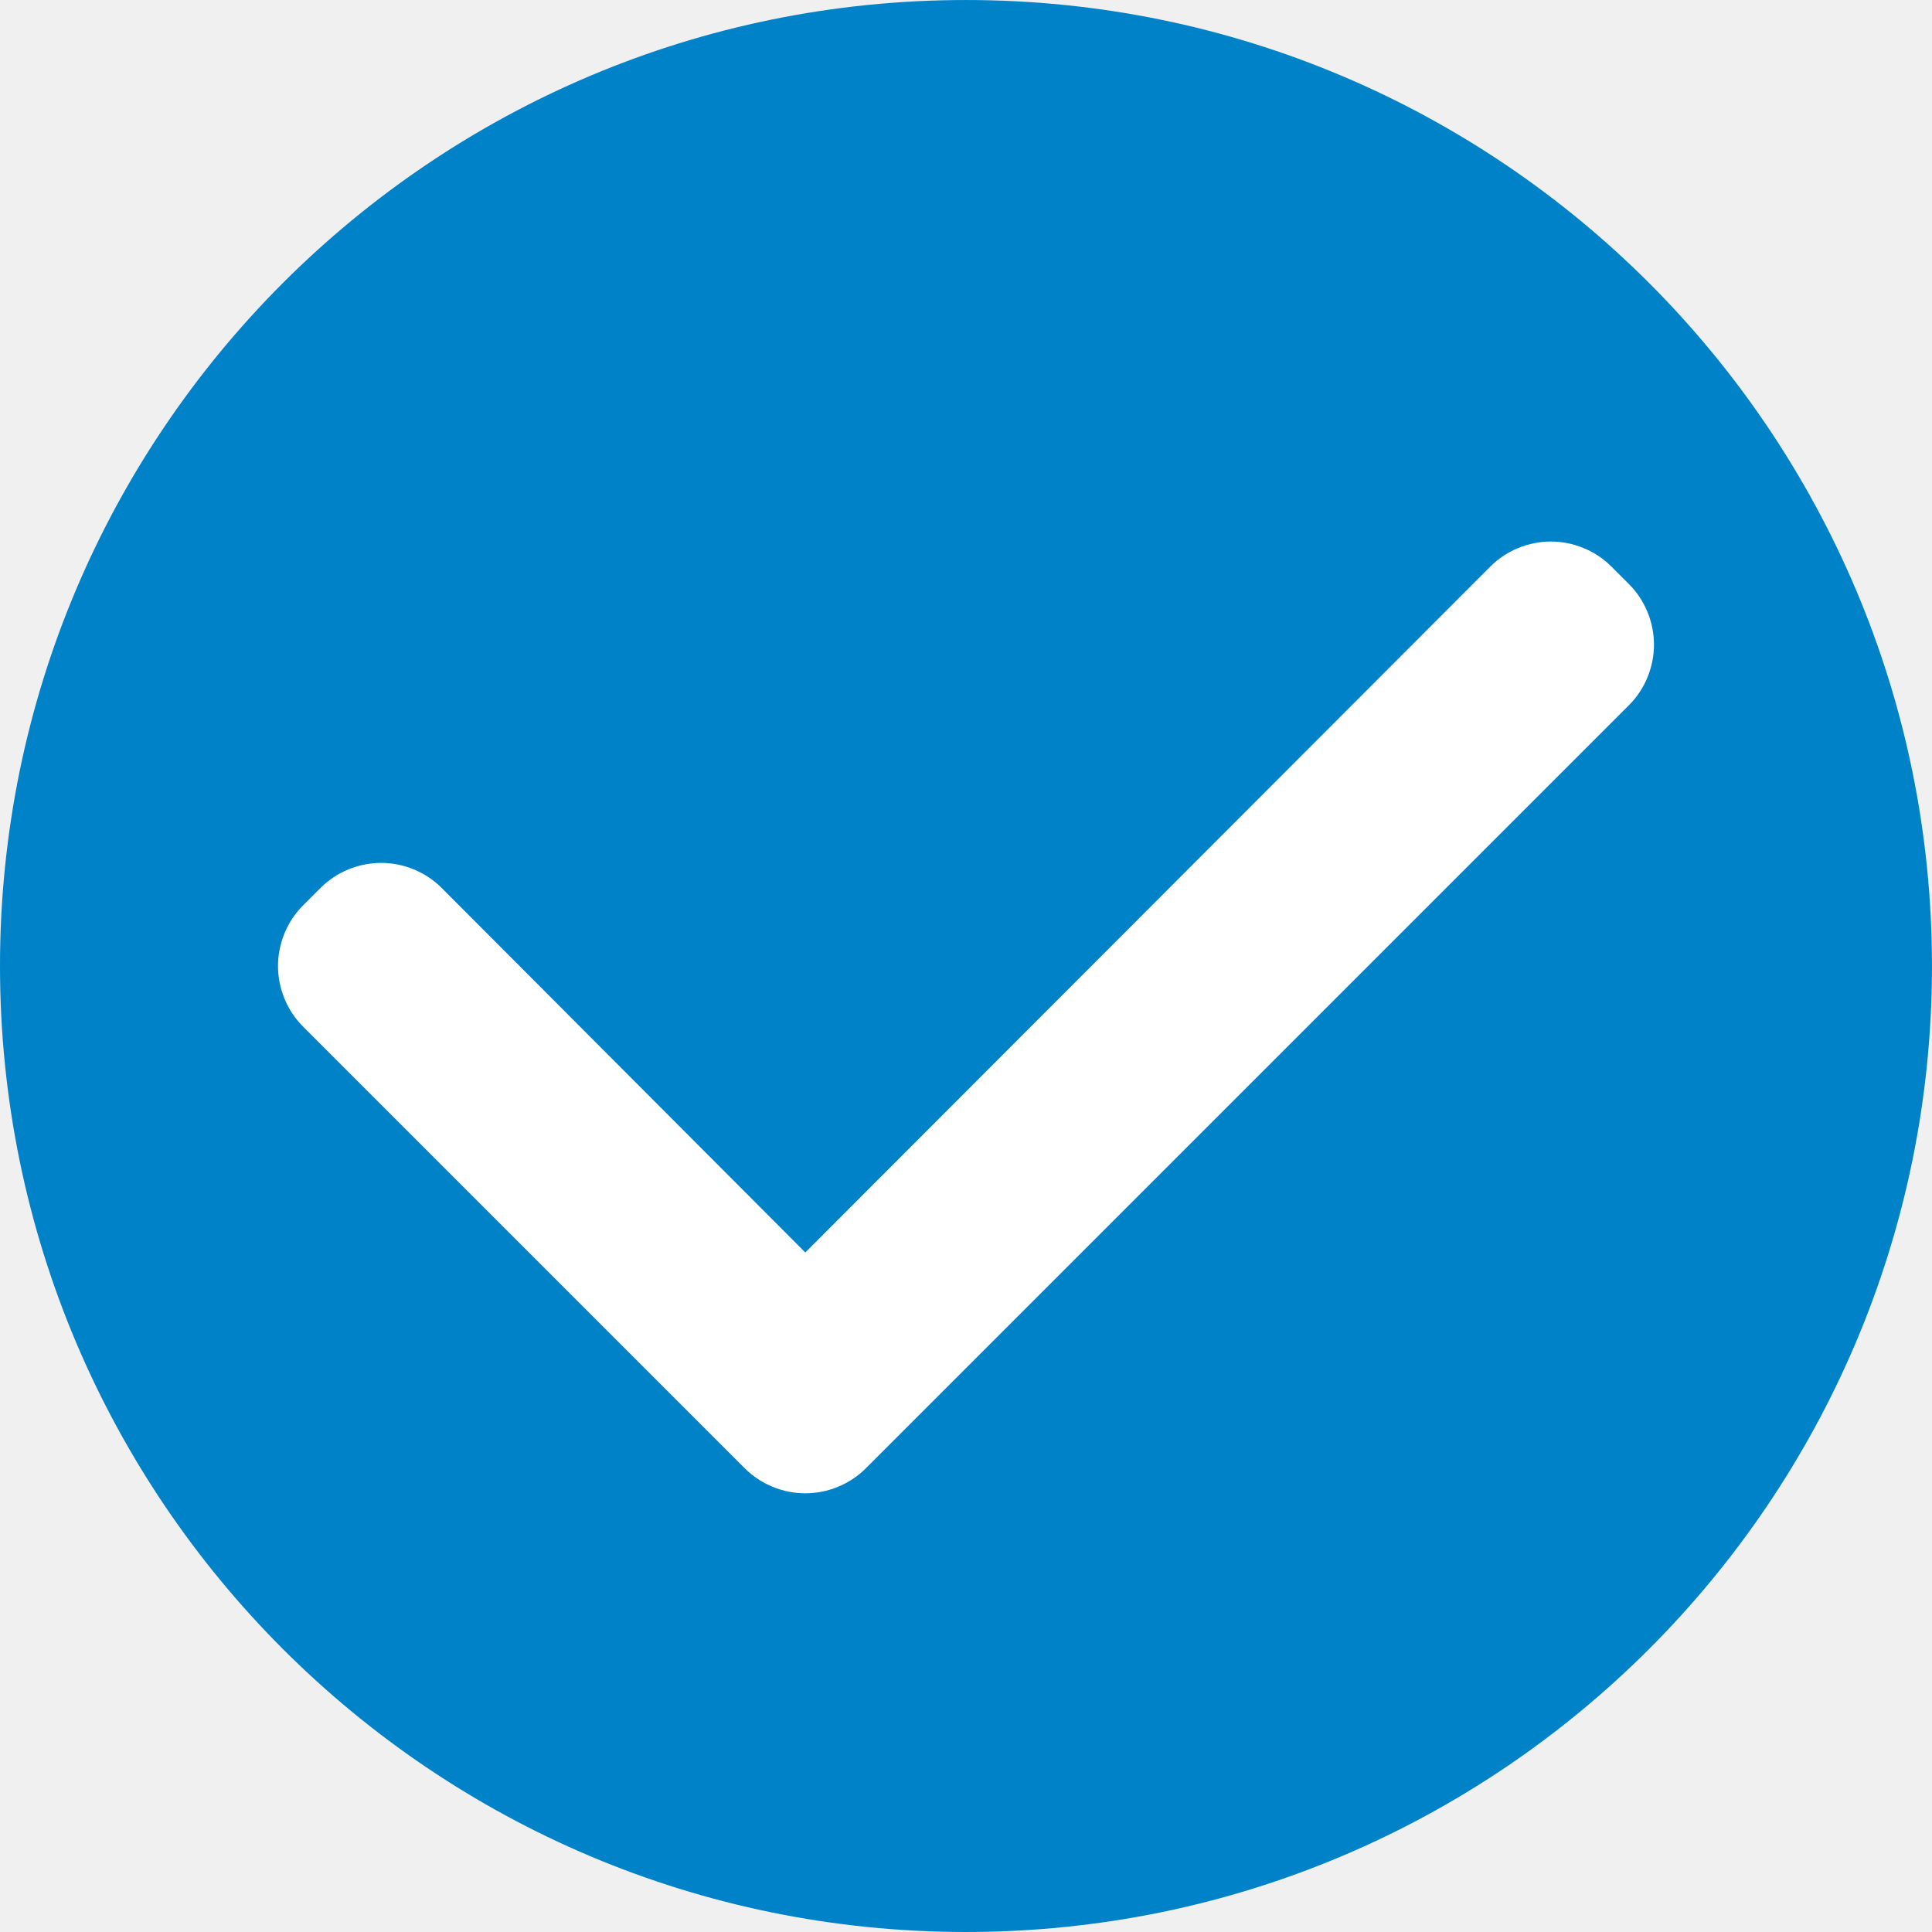
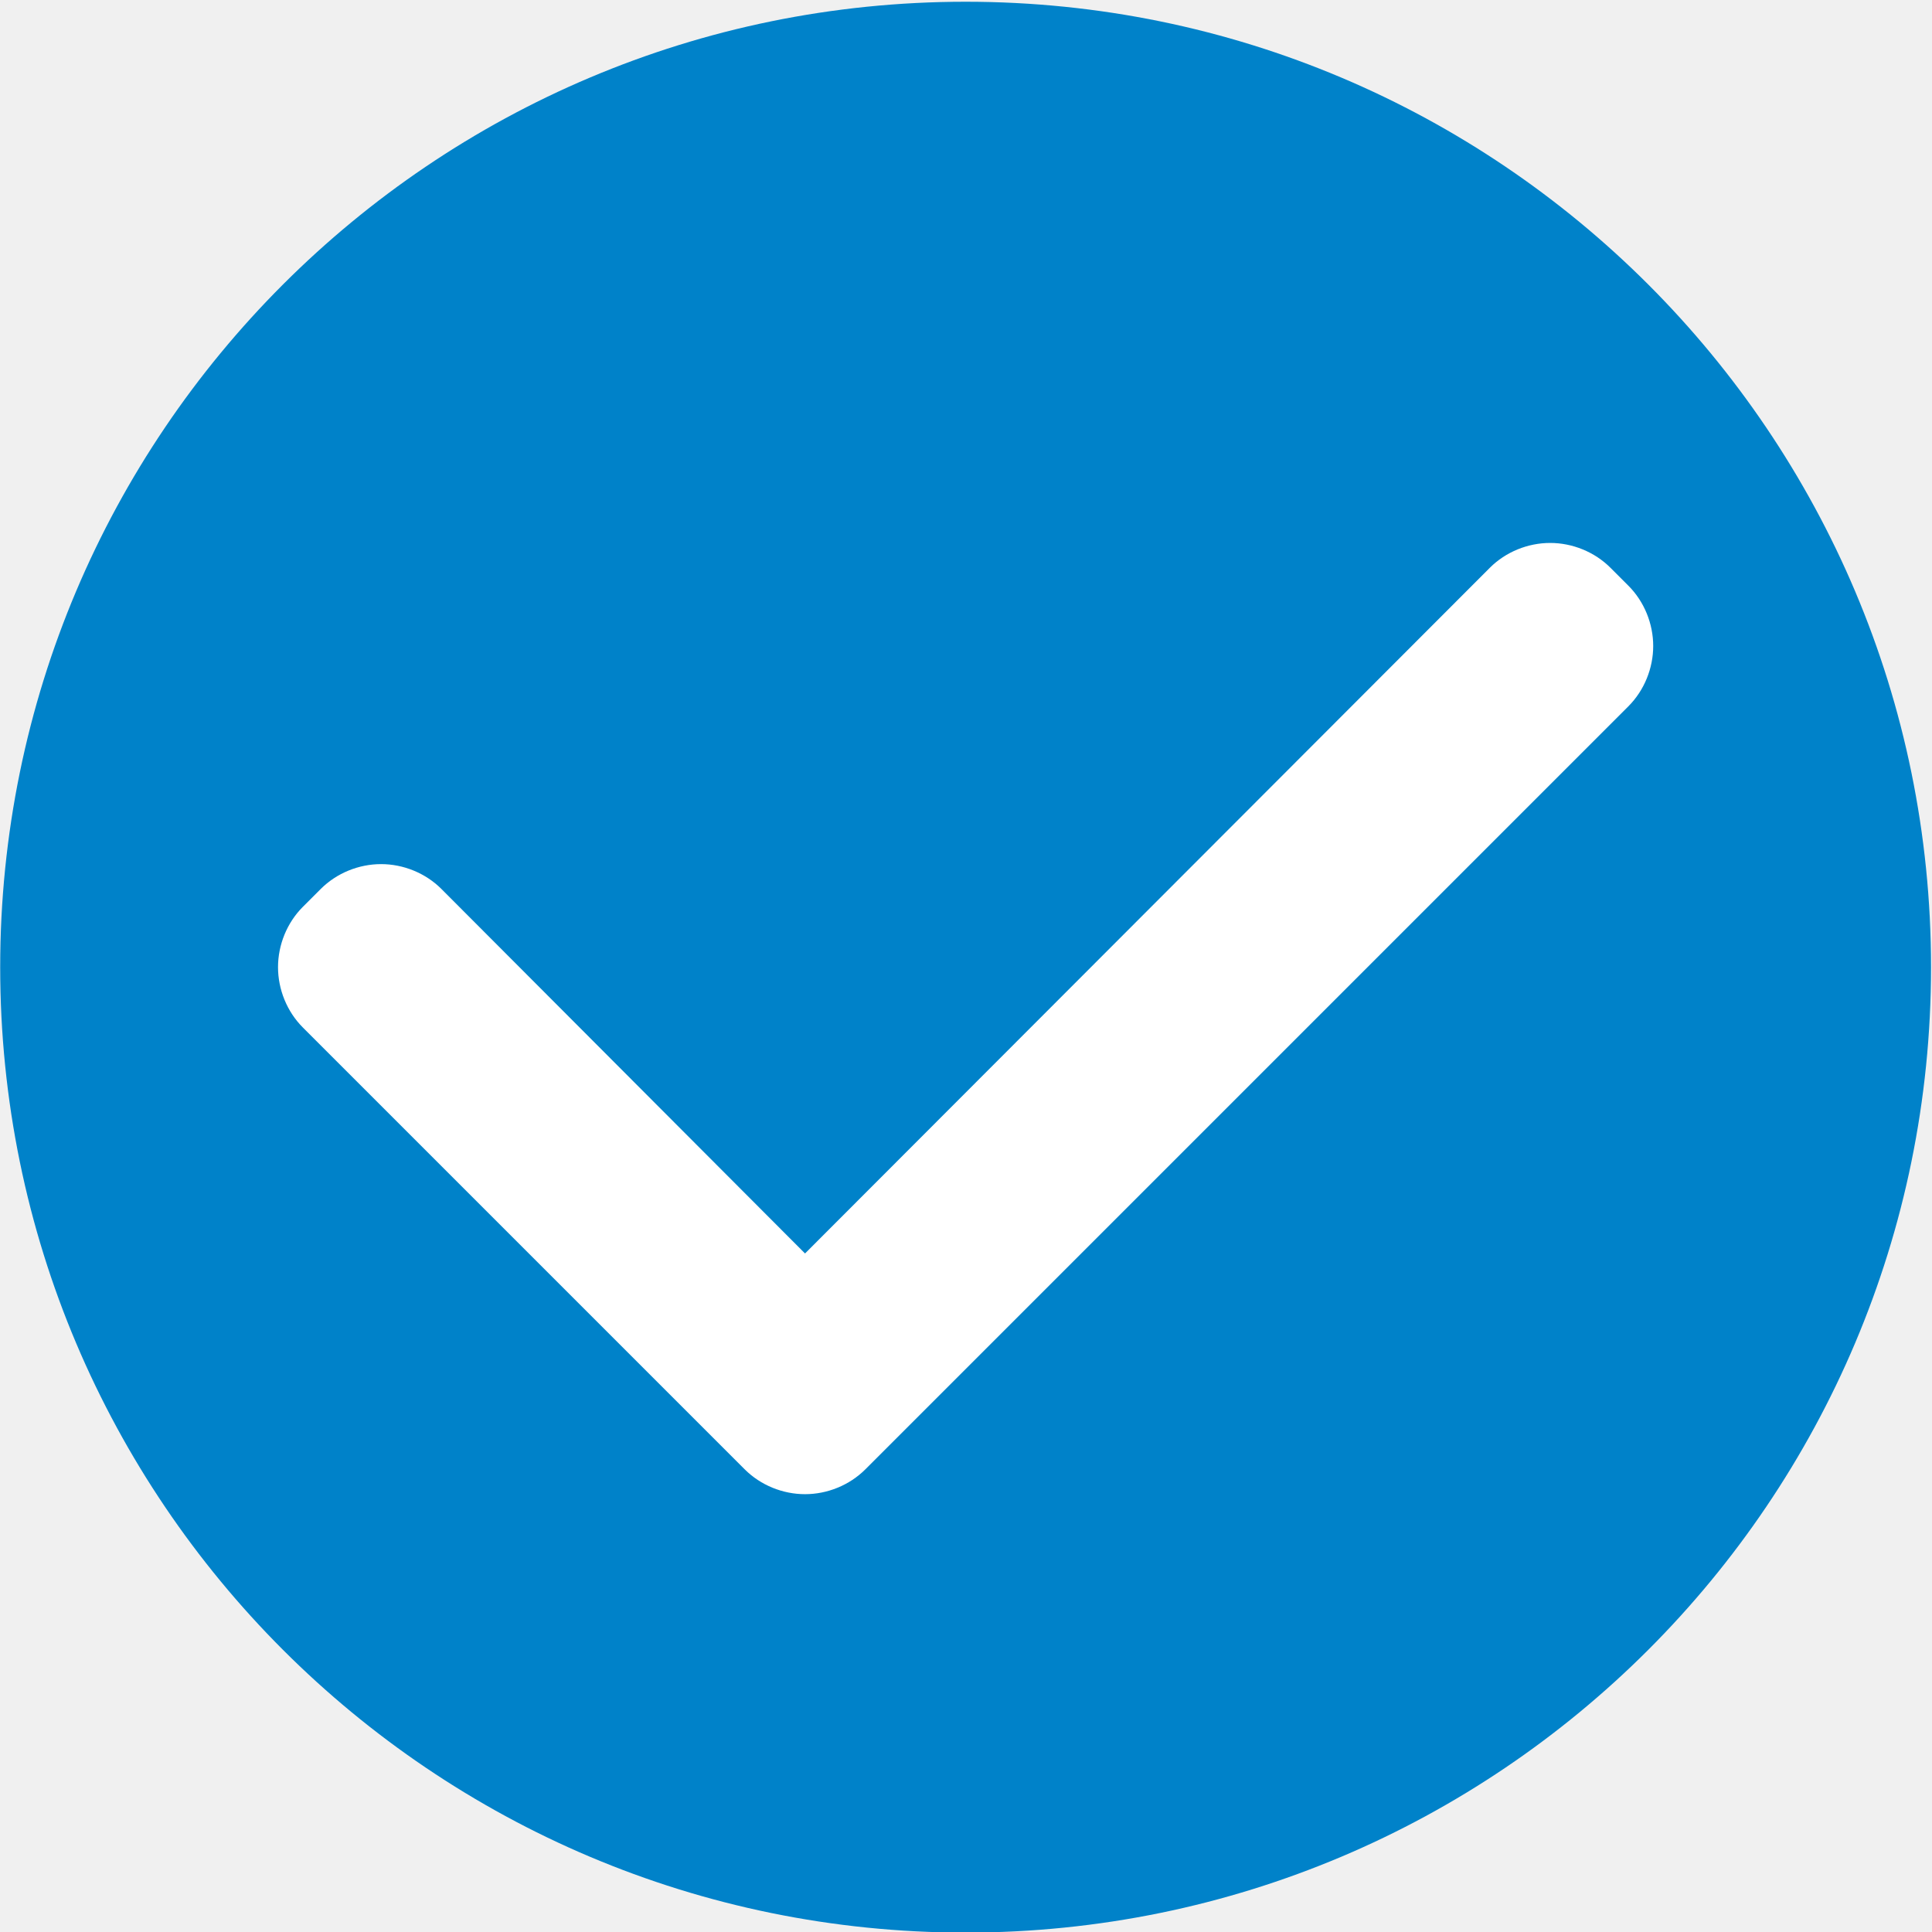
- <svg xmlns="http://www.w3.org/2000/svg" width="16" height="16" viewBox="0 0 16 16" id="svg2" version="1.1">
-   <defs id="defs4" />
-   <g id="layer1" transform="translate(577.1428,1587.638)">
-     <g style="font-style:normal;font-variant:normal;font-weight:normal;font-stretch:normal;font-size:2474.955px;line-height:125%;font-family:'DejaVu Sans';-inkscape-font-specification:'DejaVu Sans, Normal';text-align:start;letter-spacing:0px;word-spacing:0px;writing-mode:lr-tb;text-anchor:start;fill:#ffffff;fill-opacity:1;stroke:none;stroke-width:1px;stroke-linecap:butt;stroke-linejoin:miter;stroke-opacity:1" id="text4140">
-       <g id="g4155" transform="matrix(0.00532313,0,0,0.00532313,-574.0706,-1563.272)">
-         <circle r="1502.857" cy="-3074.495" cx="925.714" id="path4138" style="opacity:1;fill:#0082c9;fill-opacity:1;fill-rule:evenodd;stroke:none;stroke-width:0;stroke-miterlimit:4;stroke-dasharray:none;stroke-opacity:1" />
-         <path id="path4152" style="font-style:normal;font-variant:normal;font-weight:normal;font-stretch:normal;font-family:FontAwesome;-inkscape-font-specification:FontAwesome;fill:#ffffff;stroke:none;stroke-opacity:1" d="m 1996.077,-3574.458 c 0,-34.528 -13.811,-69.056 -38.671,-93.916 l -27.831,-27.831 c -24.86,-24.86 -59.388,-38.671 -93.916,-38.671 -34.528,0 -69.056,13.811 -93.916,38.671 L 675.733,-2628.814 109.686,-3196.242 c -24.86,-24.86 -59.388,-38.671 -93.916,-38.671 -34.528,0 -69.056,13.811 -93.916,38.671 l -27.831,27.831 c -24.86,24.86 -38.671,59.388 -38.671,93.916 0,34.528 13.811,69.056 38.671,93.916 l 499.963,499.963 187.831,187.831 c 24.86,24.86 59.388,38.671 93.916,38.671 34.528,0 69.056,-13.811 93.916,-38.671 l 187.831,-187.831 999.926,-999.926 c 24.86,-24.86 38.671,-59.388 38.671,-93.916 z" />
-       </g>
-     </g>
+ <svg xmlns="http://www.w3.org/2000/svg" width="16" height="16" viewBox="0 0 16 16">
+   <g transform="matrix(.00532 0 0 .00532 3.072 24.366)" style="line-height:125%;-inkscape-font-specification:'DejaVu Sans, Normal';text-align:start" font-weight="400" font-size="2474.955" font-family="DejaVu Sans" letter-spacing="0" word-spacing="0" fill="#fff">
+     <circle r="1502.857" cy="-3074.495" cx="925.714" fill="#0082c9" fill-rule="evenodd" />
+     <path style="-inkscape-font-specification:FontAwesome" d="M1996.077-3574.458c0-34.528-13.811-69.055-38.671-93.915l-27.832-27.832c-24.86-24.86-59.388-38.671-93.915-38.671-34.528 0-69.056 13.811-93.916 38.671L675.733-2628.814l-566.047-567.428c-24.86-24.86-59.388-38.671-93.916-38.671s-69.056 13.811-93.916 38.671l-27.831 27.832c-24.86 24.86-38.671 59.387-38.671 93.915 0 34.528 13.81 69.056 38.67 93.916l499.964 499.963 187.831 187.831c24.86 24.86 59.388 38.671 93.916 38.671s69.055-13.81 93.915-38.67l187.832-187.832 999.926-999.926c24.86-24.86 38.67-59.388 38.67-93.916z" font-family="FontAwesome" />
  </g>
</svg>
